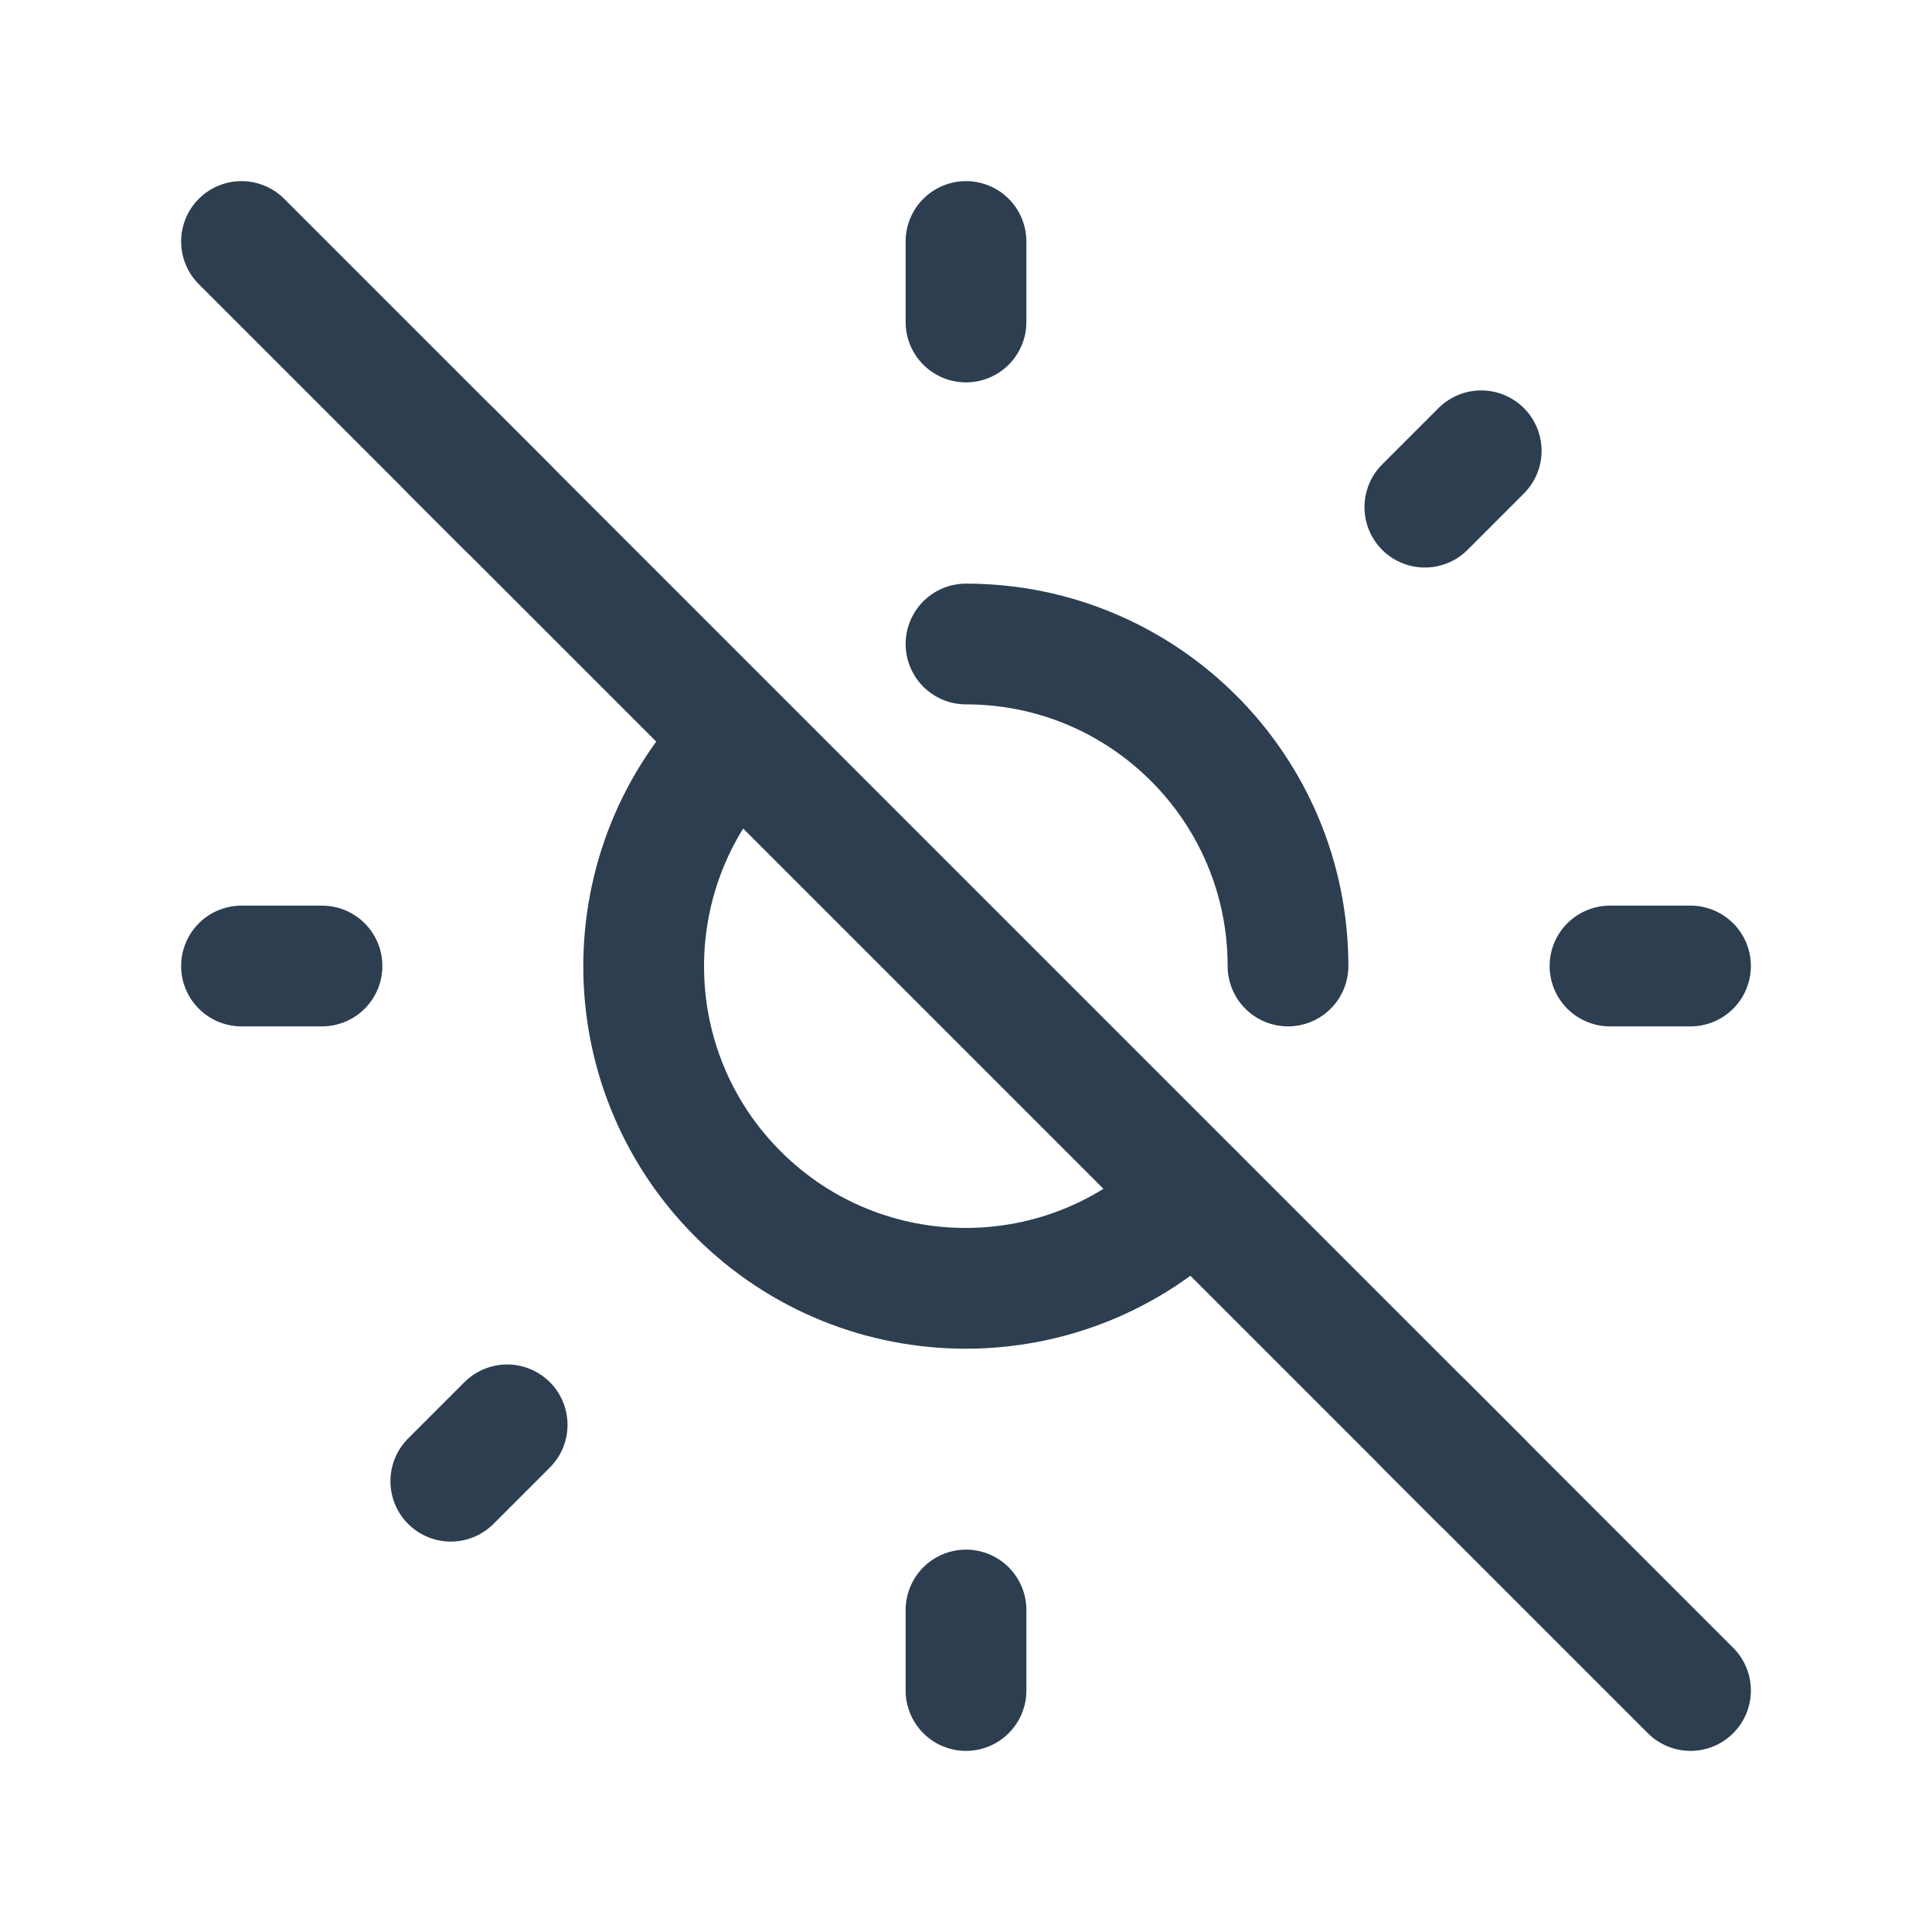
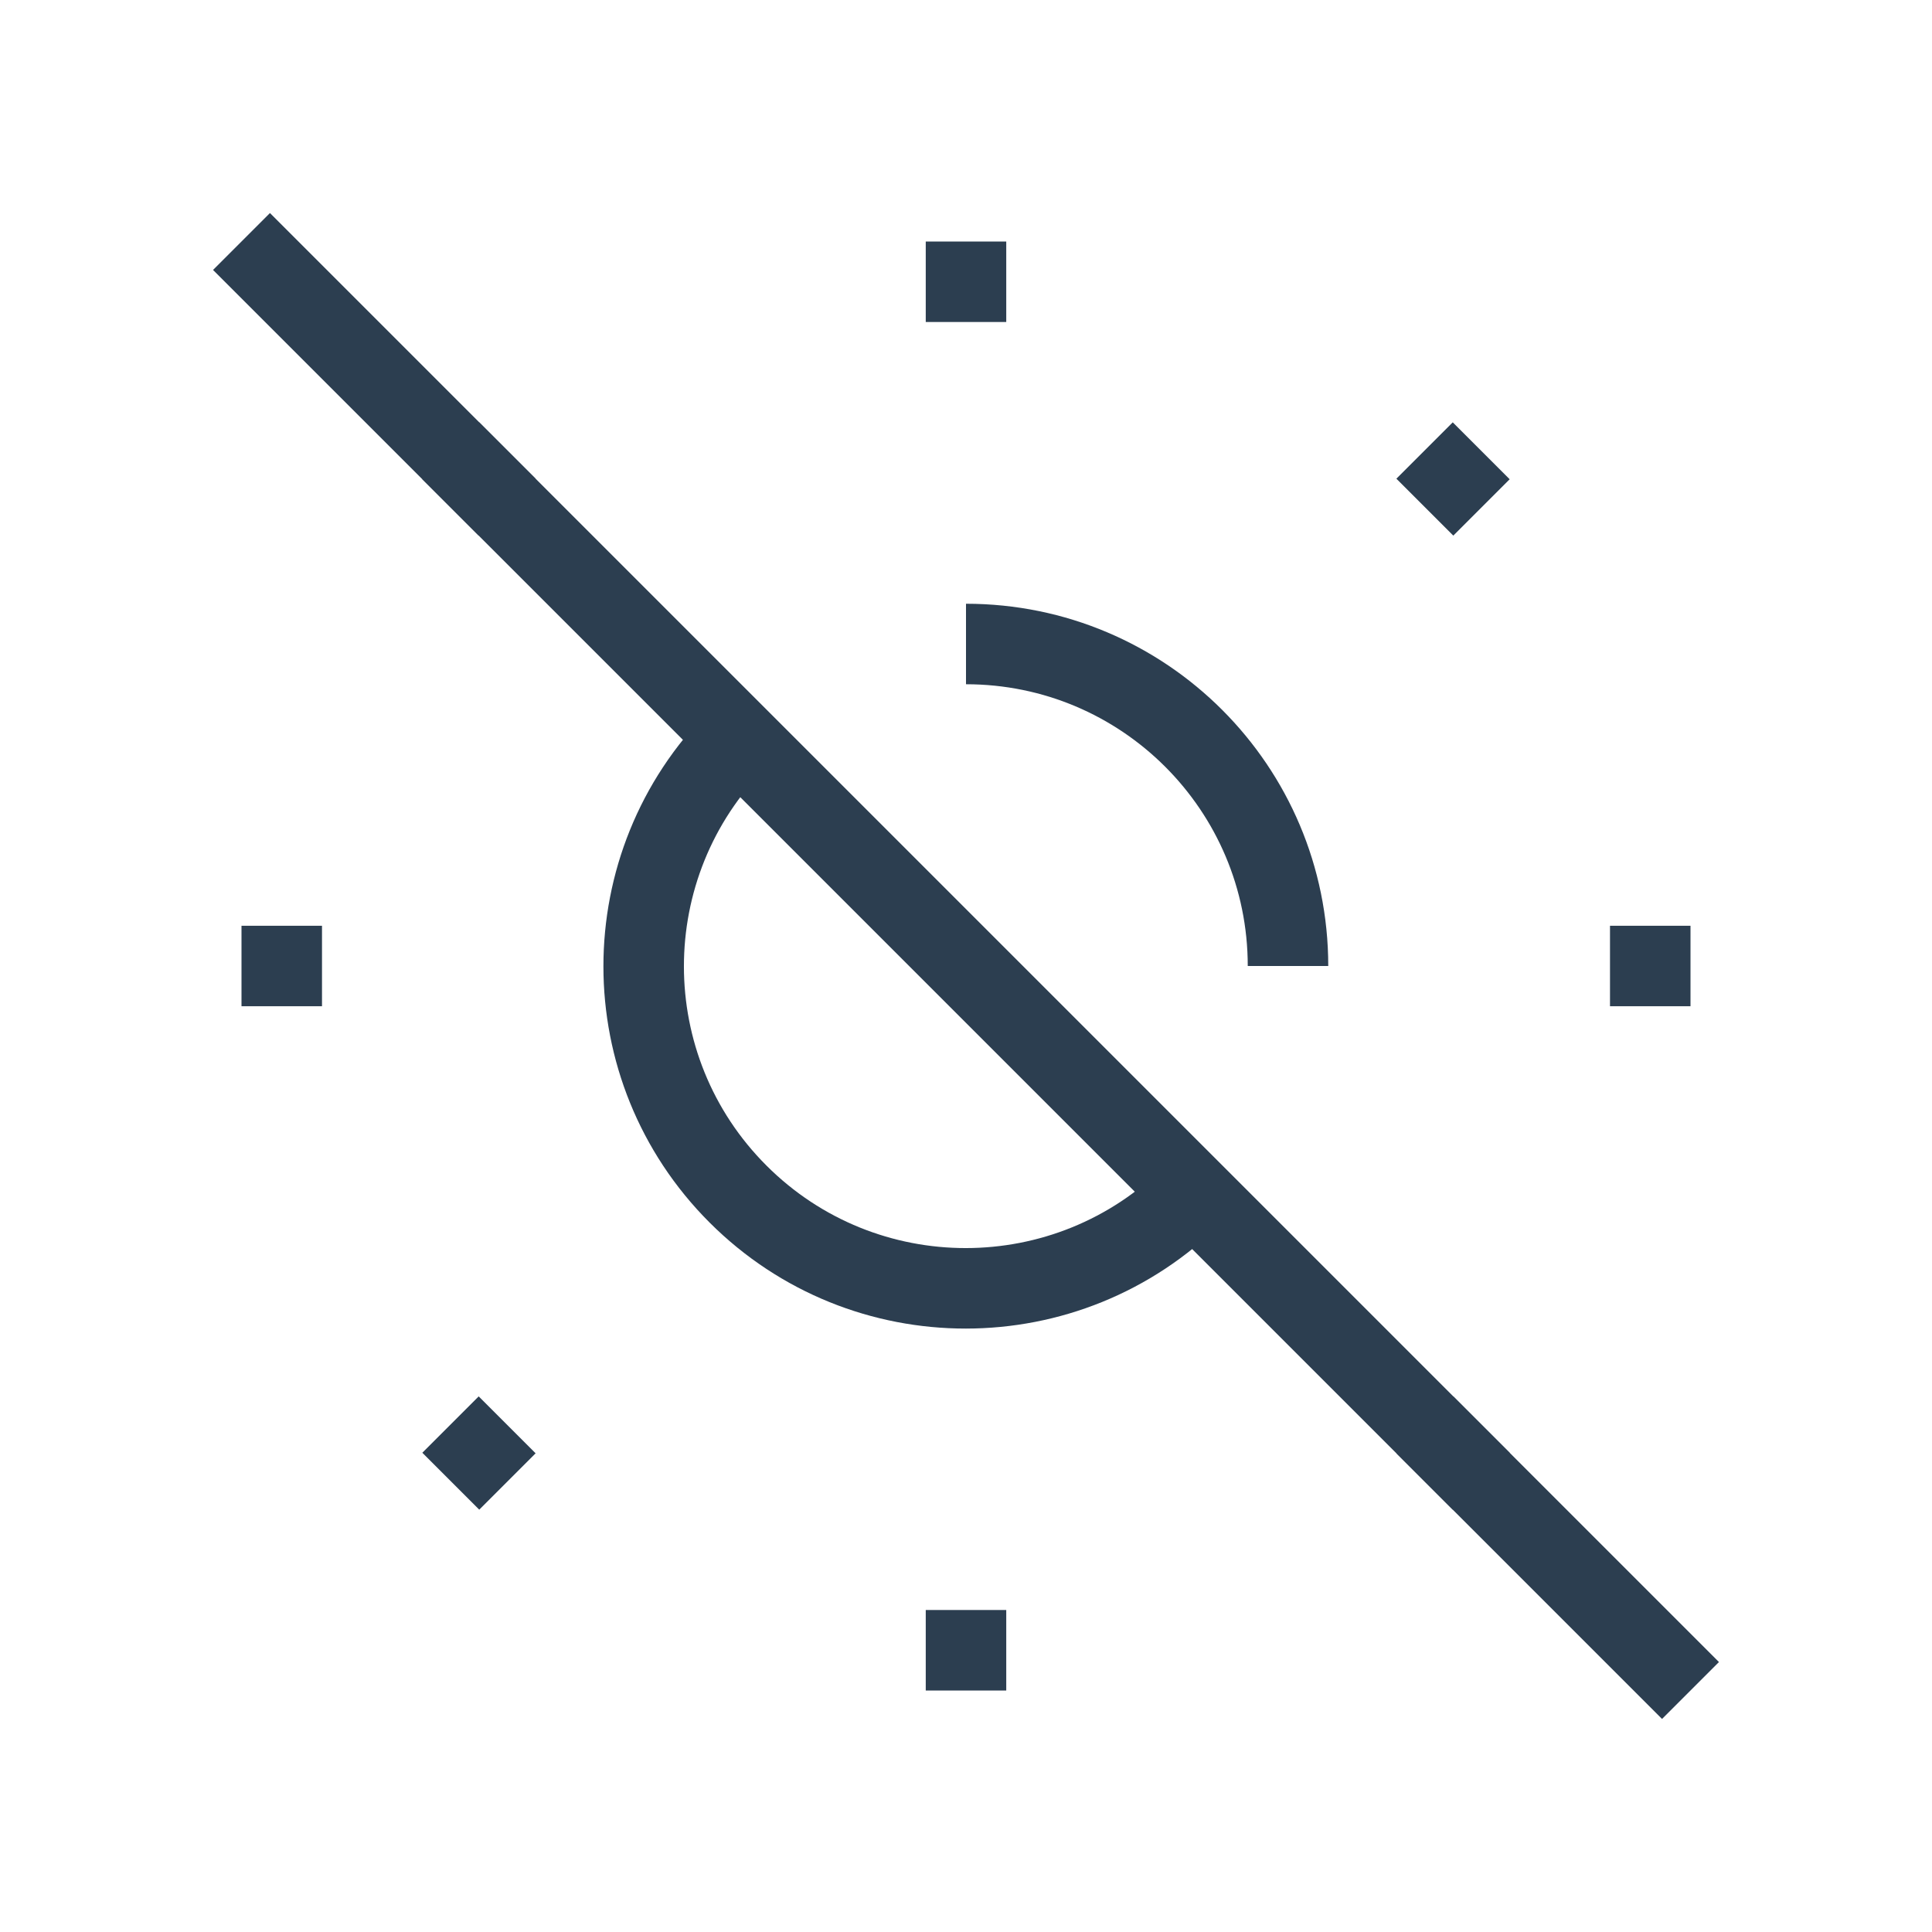
- <svg xmlns="http://www.w3.org/2000/svg" class="icon icon-tabler icon-tabler-sun-off" width="44" height="44" viewBox="0 0 24 24" stroke-width="1.5" stroke="#2c3e50" fill="none" stroke-linecap="round" stroke-linejoin="round">
+ <svg xmlns="http://www.w3.org/2000/svg" class="icon icon-tabler icon-tabler-sun-off" width="44" height="44" viewBox="0 0 24 24" strokeWidth="1.5" stroke="#2c3e50" fill="none" strokeLinecap="round" strokeLinejoin="round">
  <path stroke="none" d="M0 0h24v24H0z" fill="none" />
  <line x1="3" y1="3" x2="21" y2="21" />
  <path d="M16 12a4 4 0 0 0 -4 -4m-2.834 1.177a4 4 0 0 0 5.66 5.654" />
  <path d="M3 12h1m8 -9v1m8 8h1m-9 8v1m-6.4 -15.4l.7 .7m12.1 -.7l-.7 .7m0 11.4l.7 .7m-12.1 -.7l-.7 .7" />
</svg>
